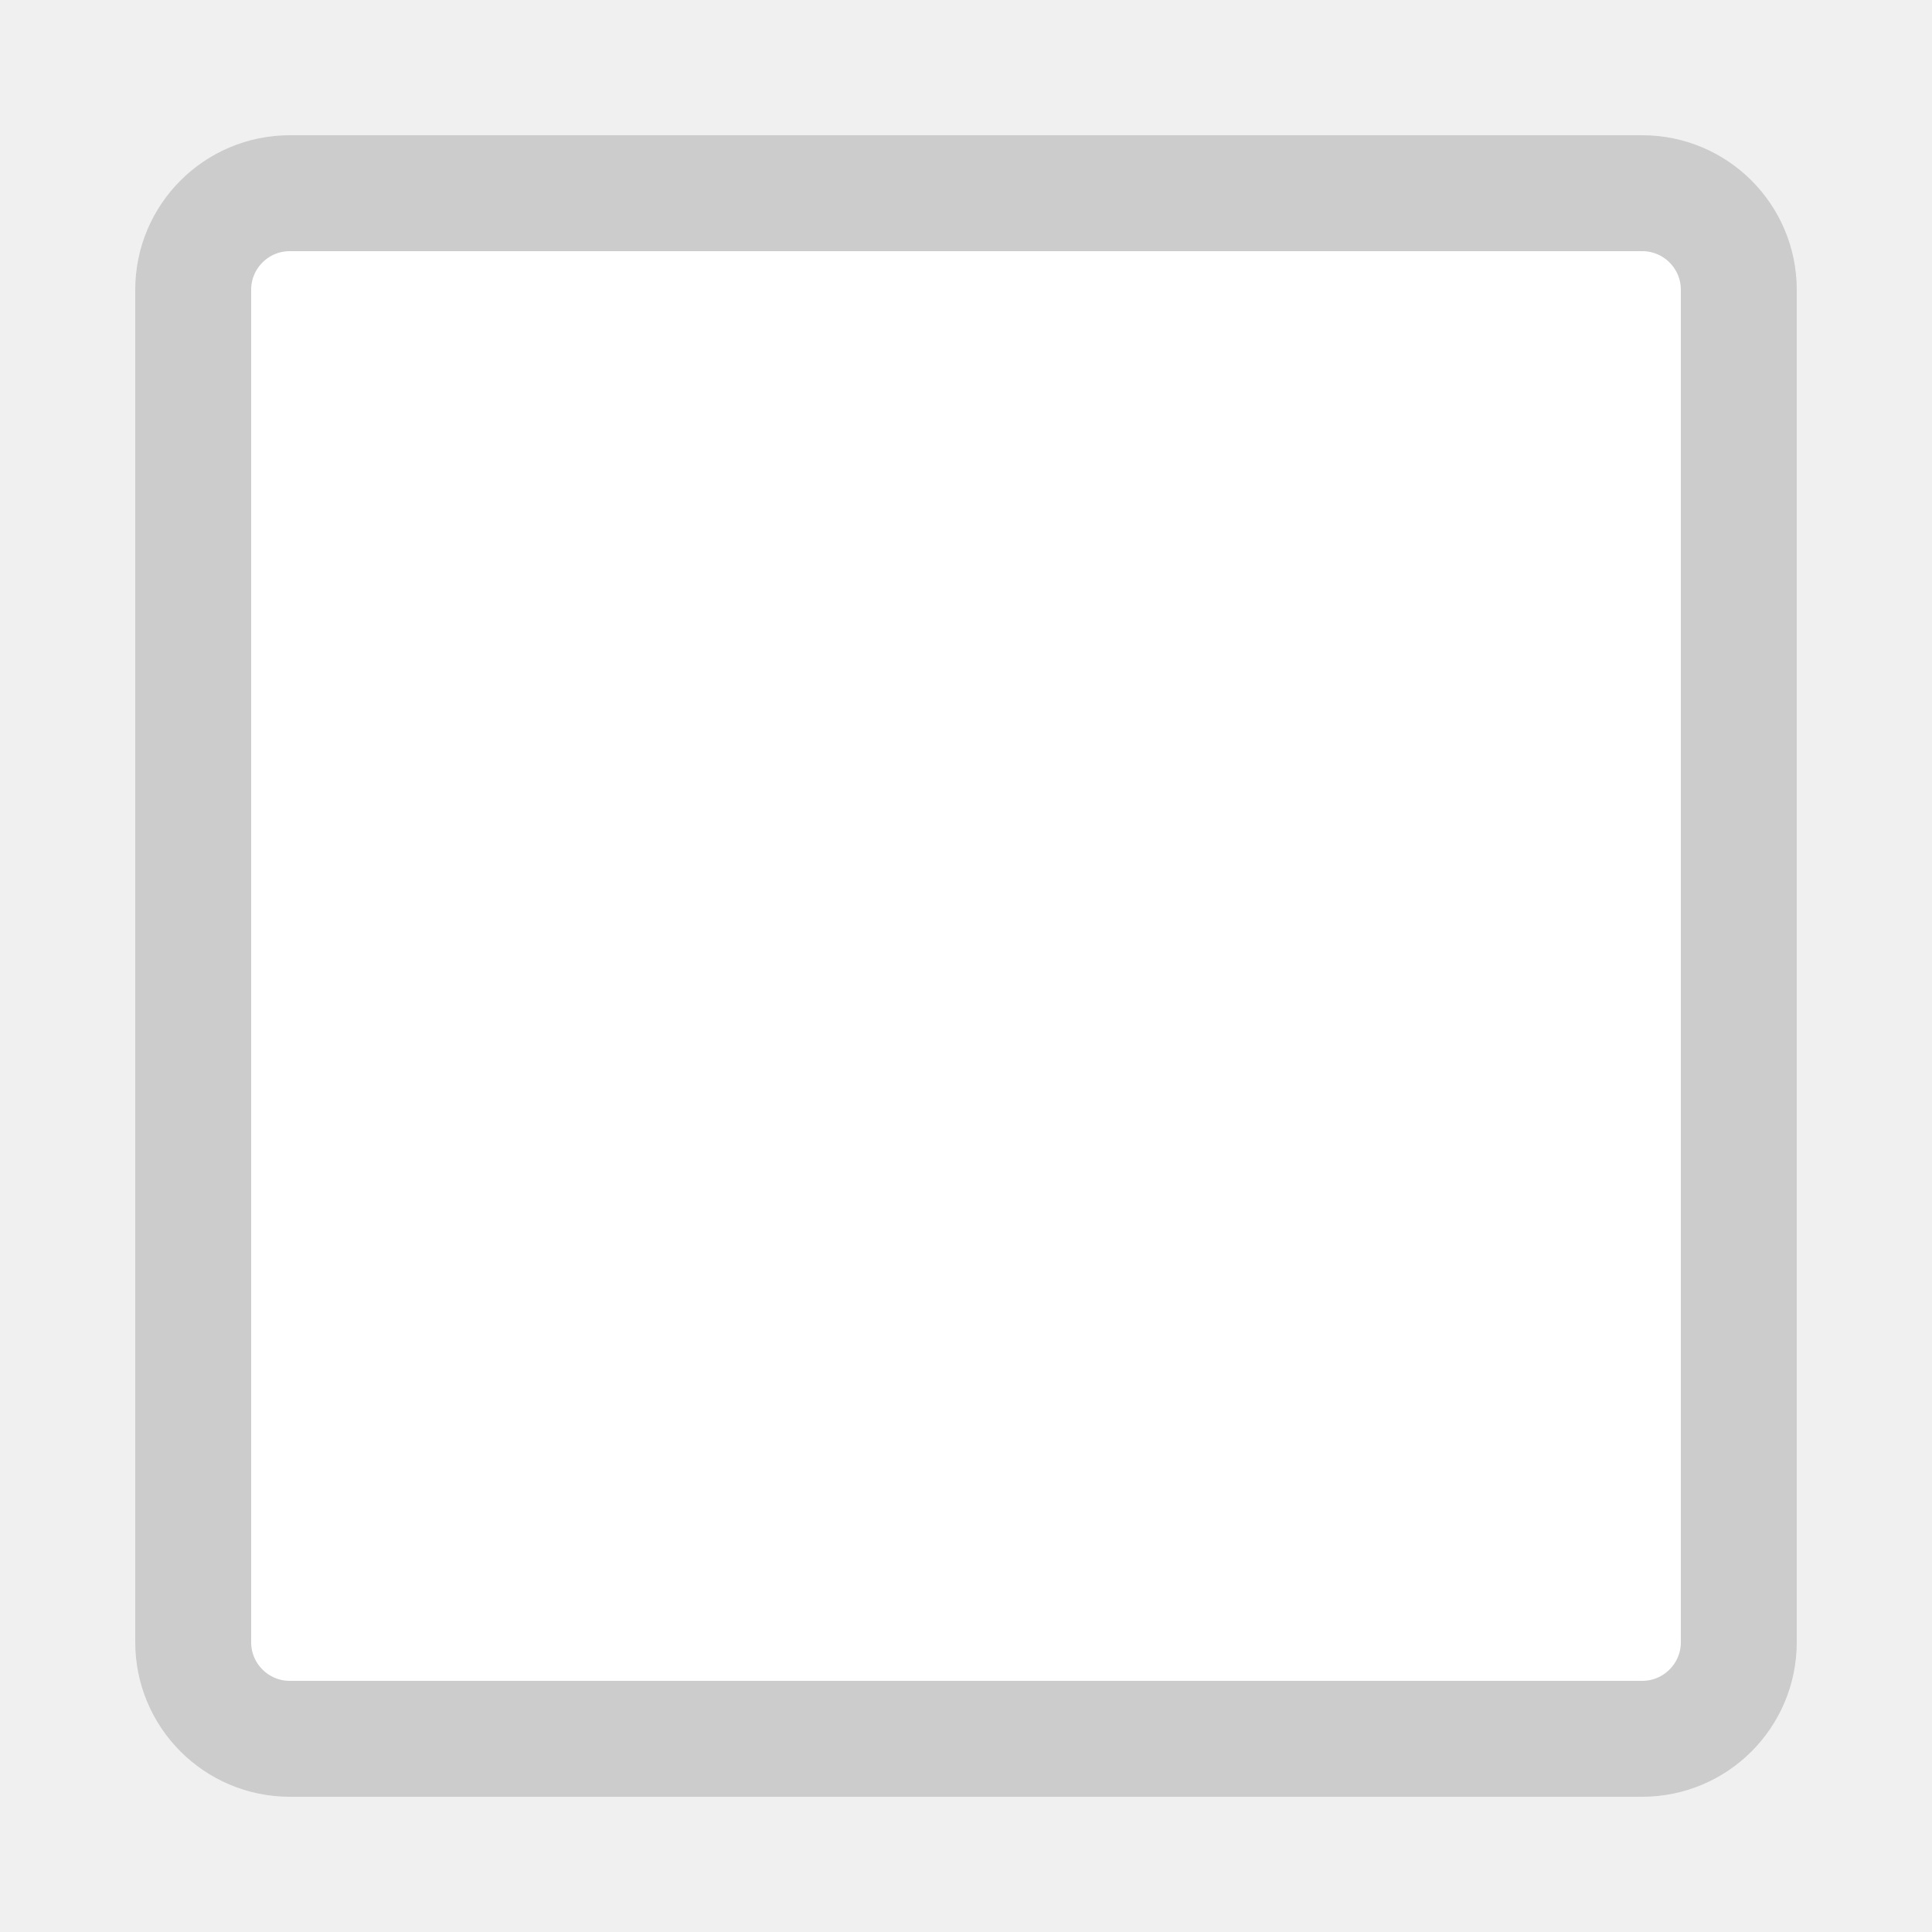
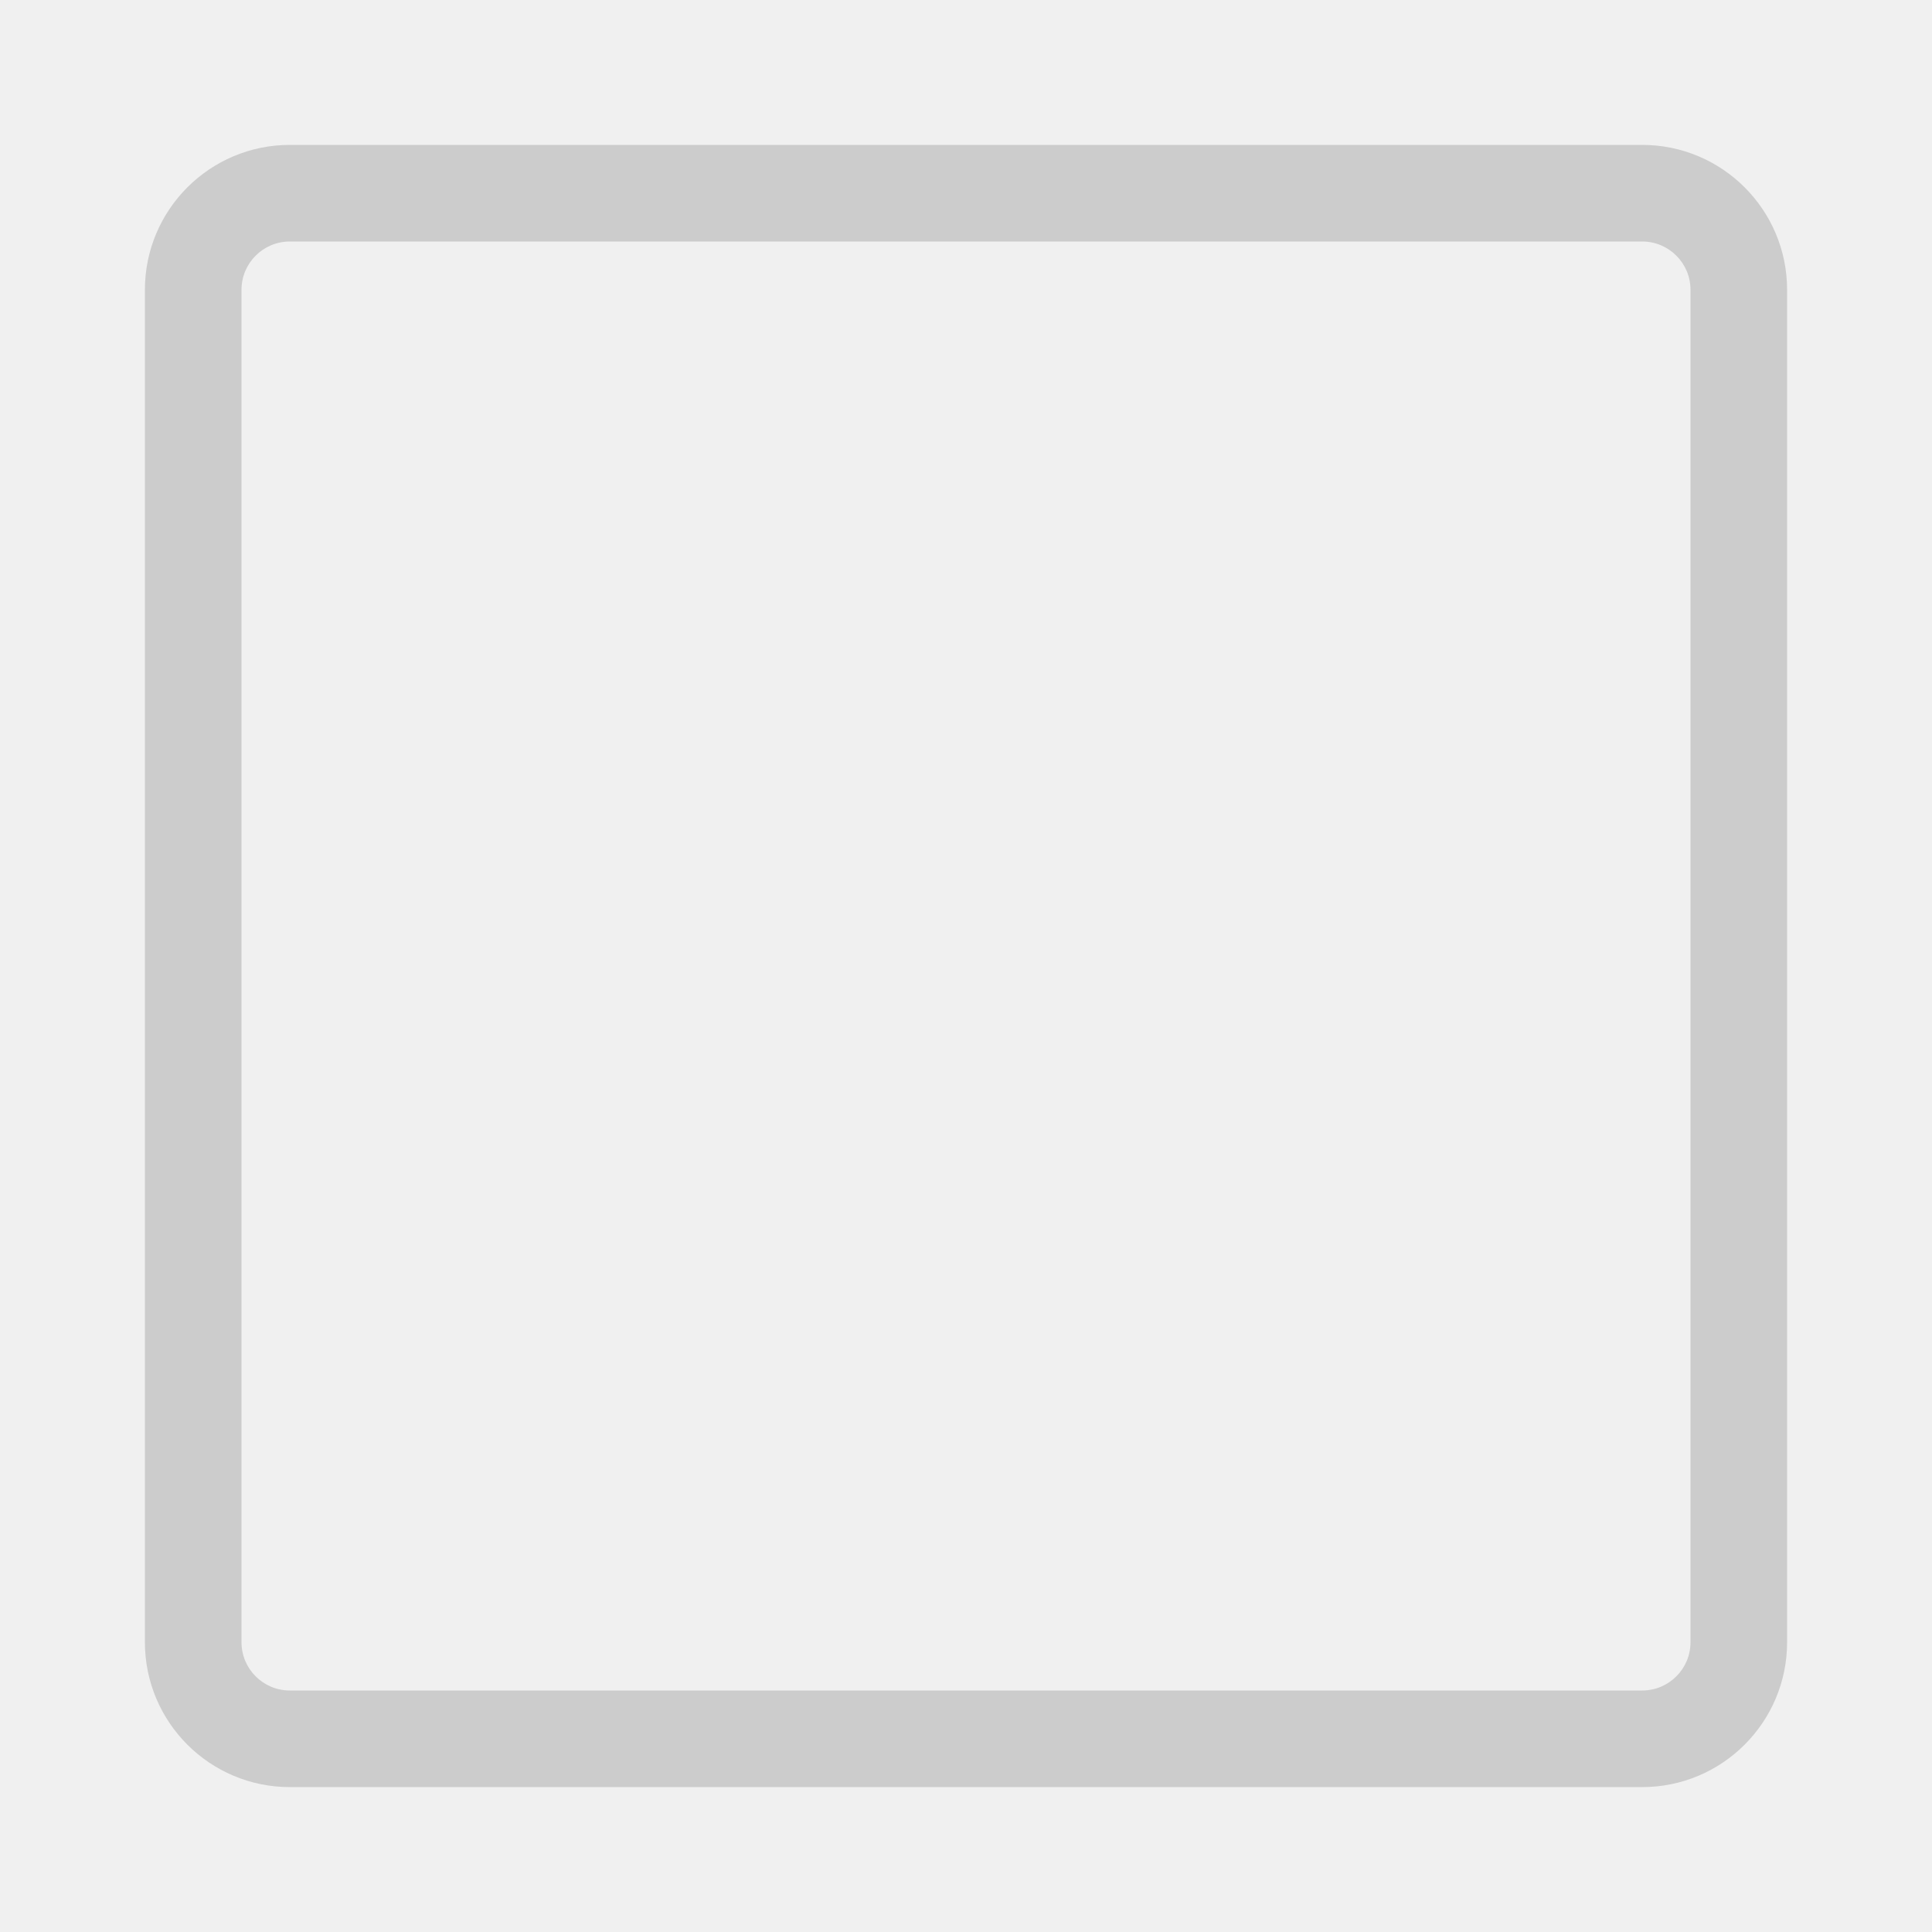
<svg xmlns="http://www.w3.org/2000/svg" width="20" height="20" viewBox="0 0 20 20">
-   <rect width="16" height="16" fill="#FFF" fill-rule="evenodd" stroke="#CCC" stroke-width="1.2" rx="1" transform="translate(2 2)" />
+   <path fill="#CCC" d="M17 1.5H3c-.828 0-1.5.672-1.5 1.5v14c0 .828.672 1.5 1.5 1.5h14c.828 0 1.5-.672 1.5-1.5V3c0-.828-.672-1.5-1.5-1.5zm-14 1h14c.276 0 .5.224.5.5v14c0 .276-.224.5-.5.5H3c-.276 0-.5-.224-.5-.5V3c0-.276.224-.5.5-.5z" />
</svg>
